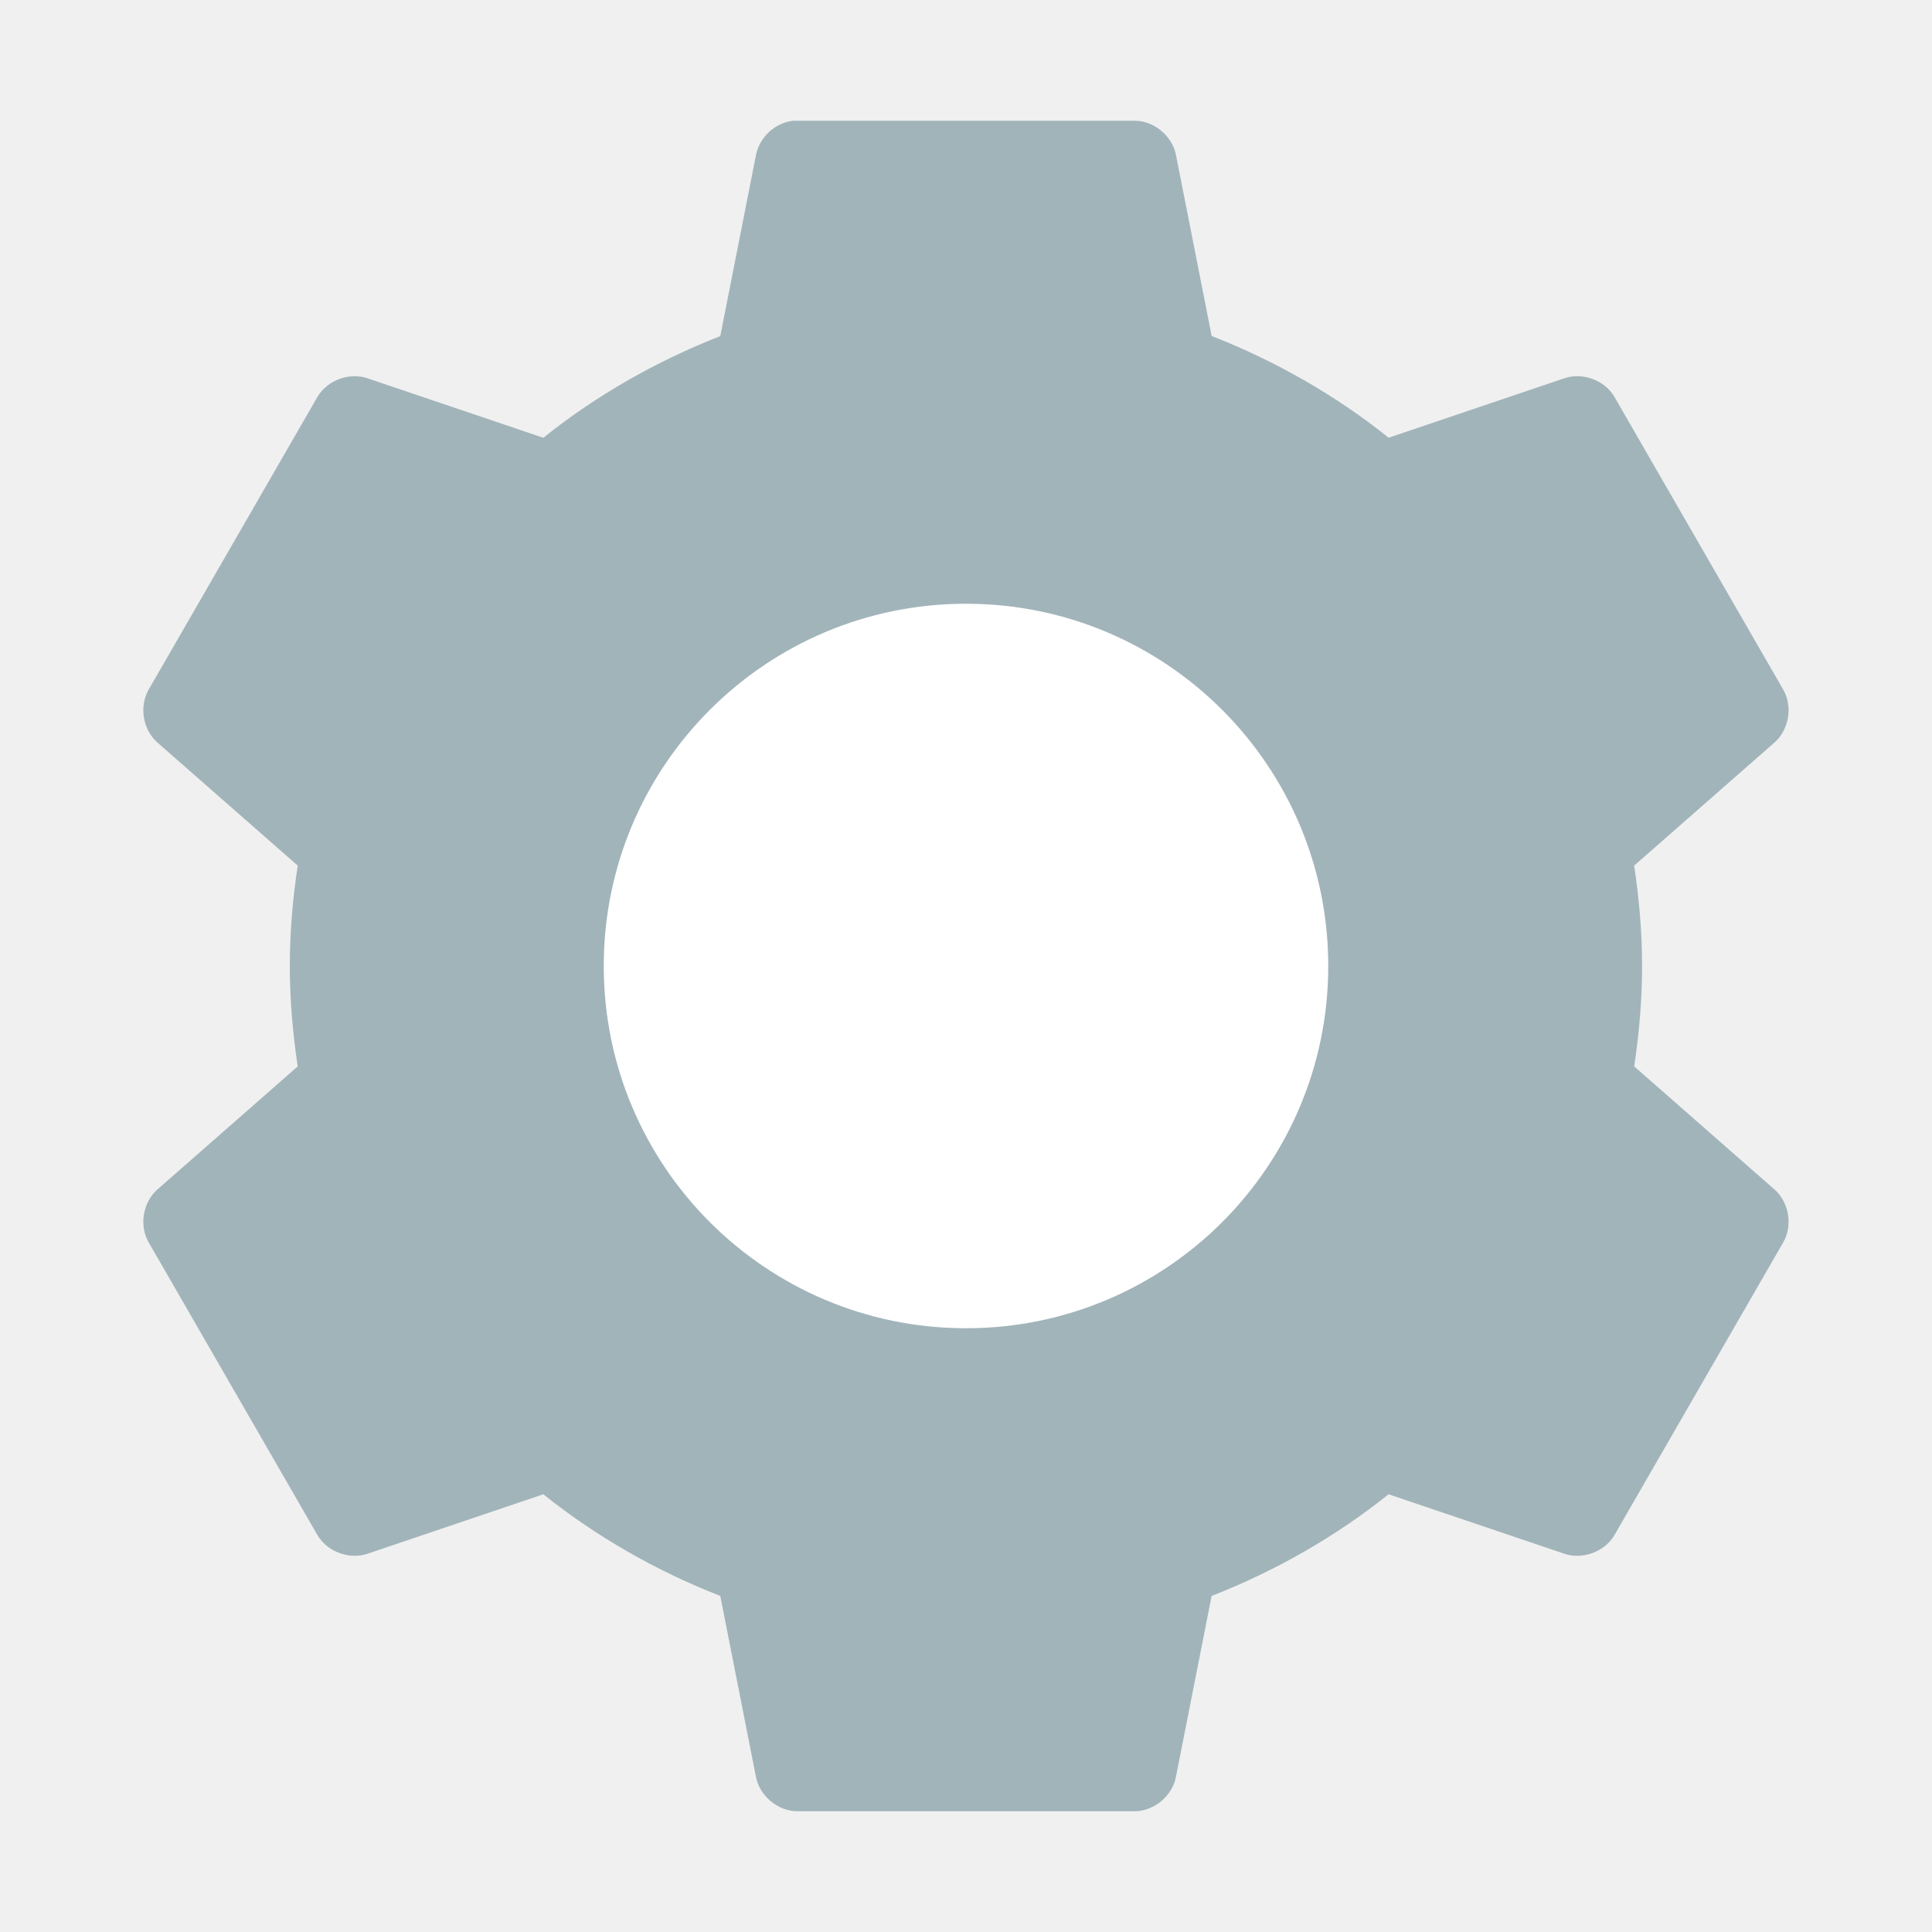
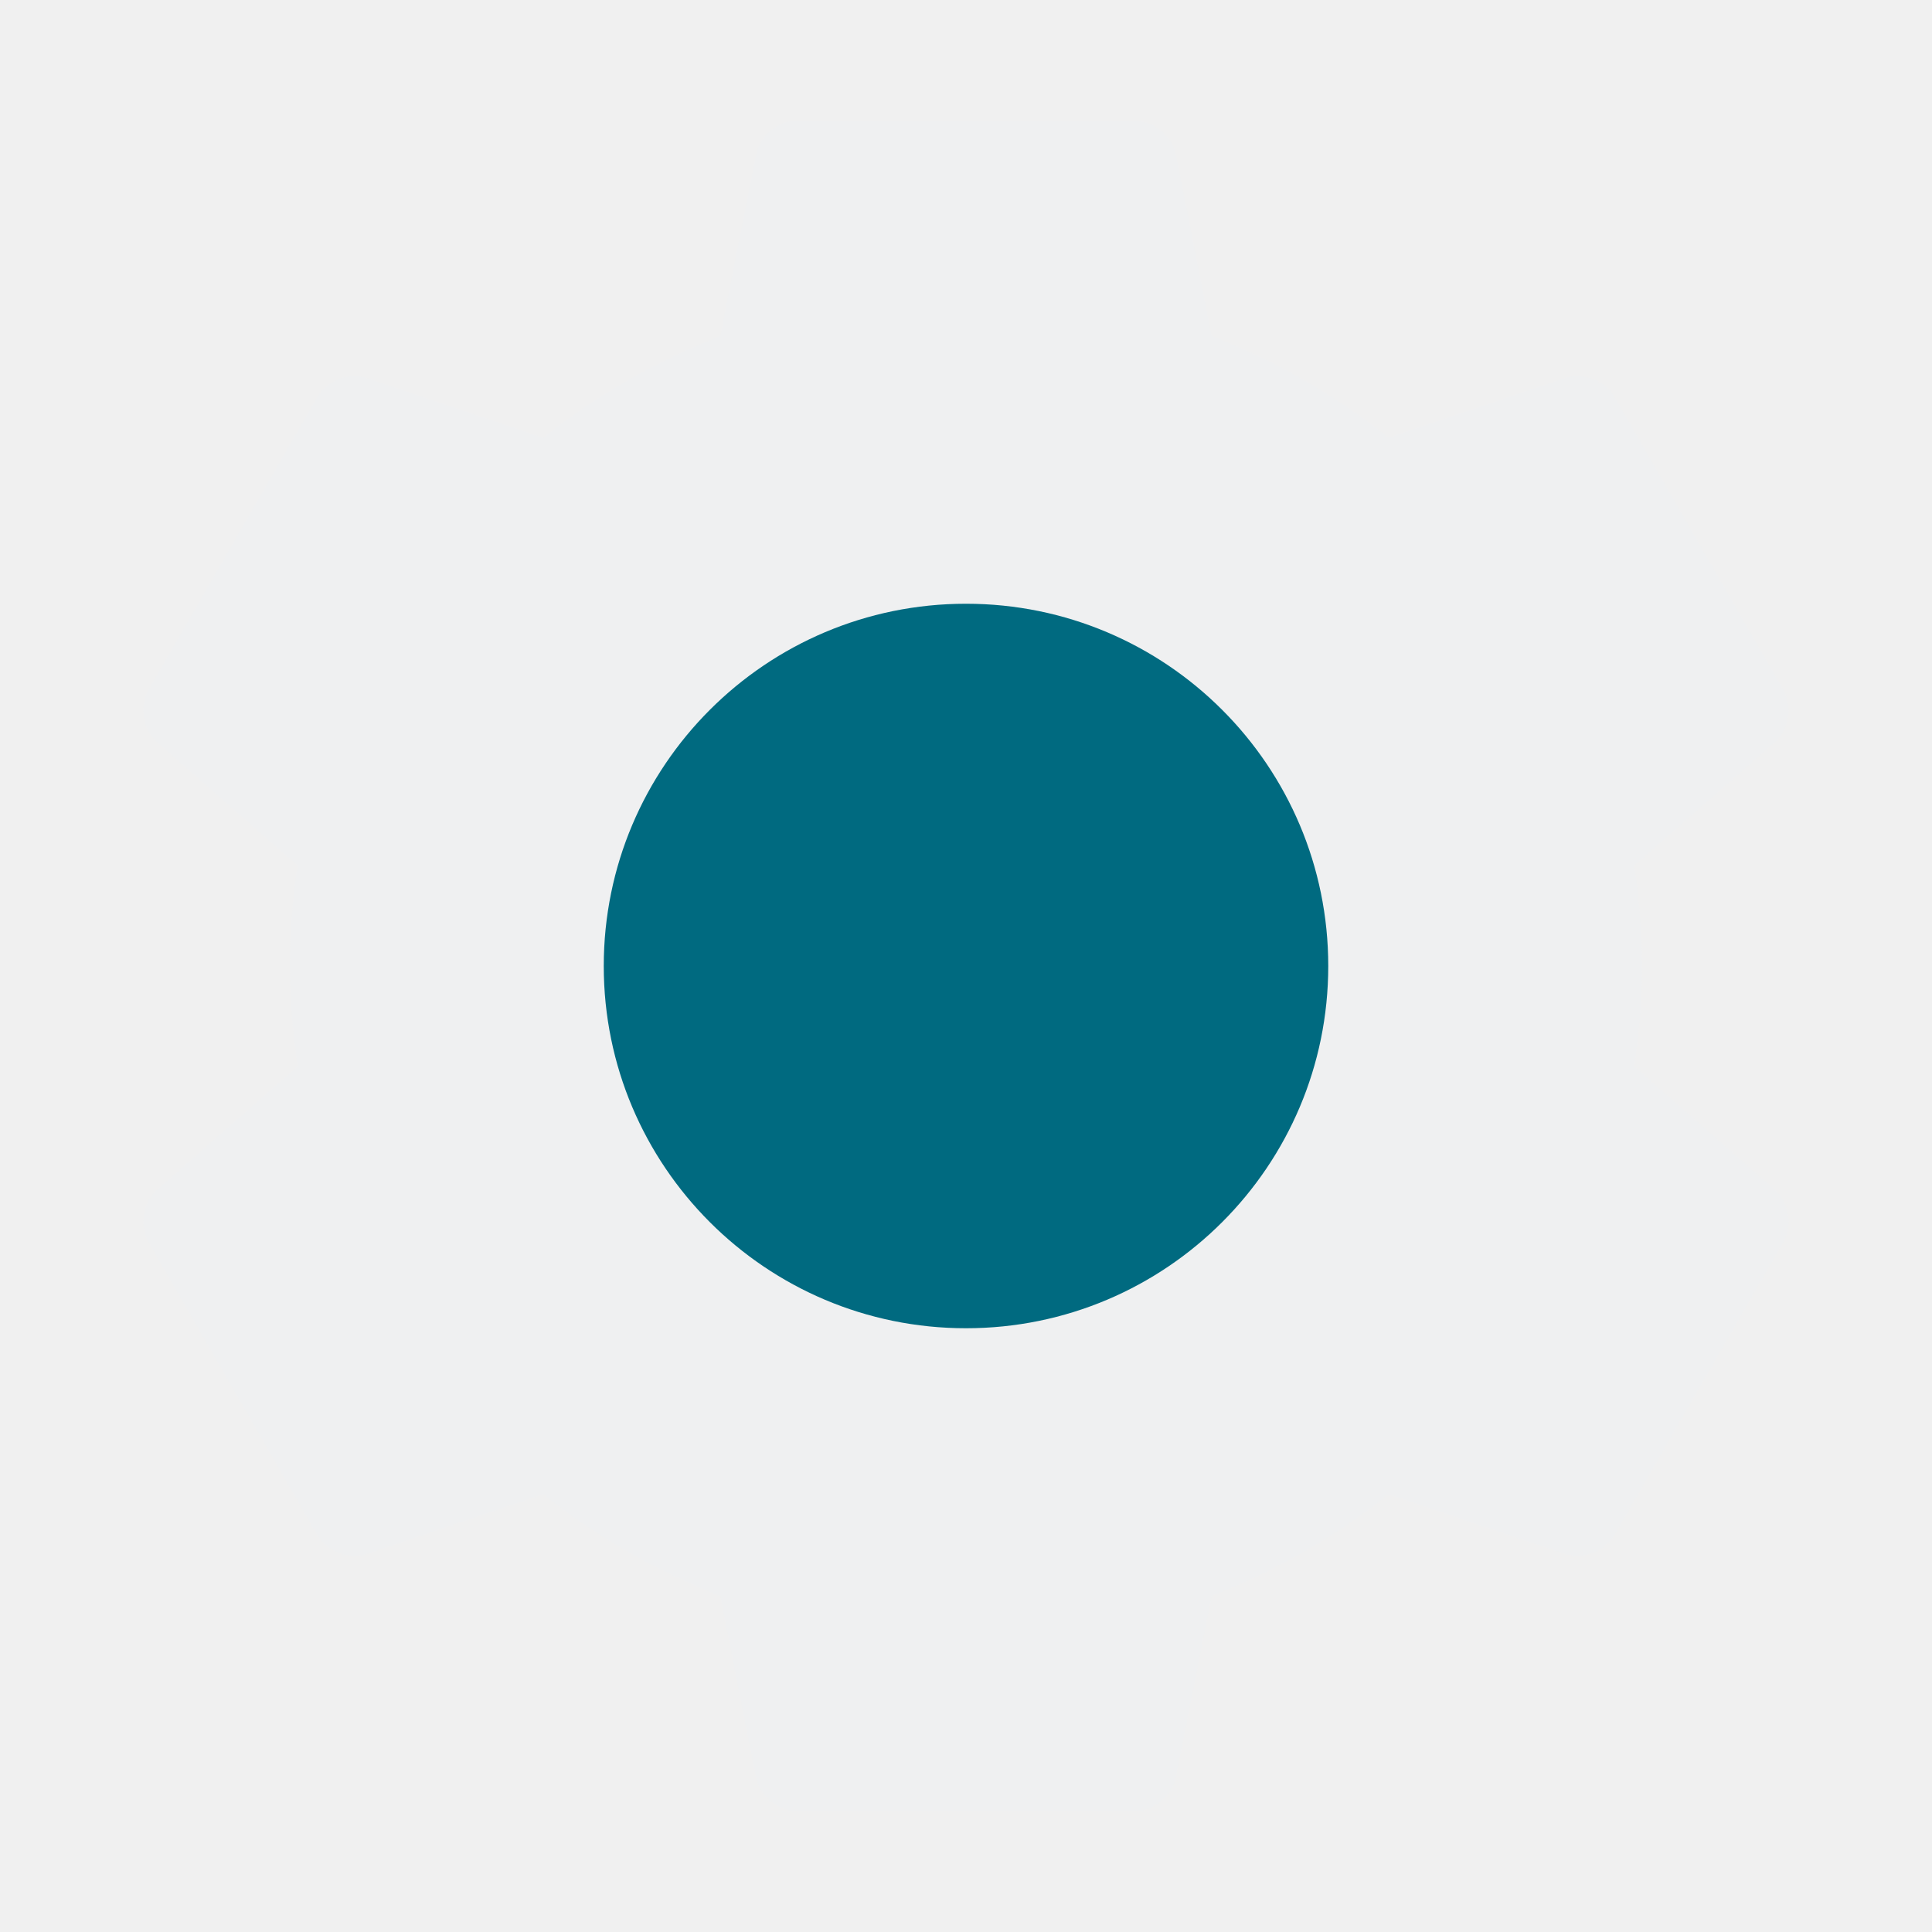
- <svg xmlns="http://www.w3.org/2000/svg" xmlns:ns1="http://www.openswatchbook.org/uri/2009/osb" id="svg" width="32" height="32" version="1.1" viewBox="0 0 32 32">
+ <svg xmlns="http://www.w3.org/2000/svg" id="svg" width="32" height="32" version="1.1" viewBox="0 0 32 32">
  <defs id="defs4">
-     <linearGradient id="linearGradient5606" ns1:paint="solid">
+     <linearGradient id="linearGradient5606">
      <stop id="stop5608" offset="0" style="stop-color:#000000" />
    </linearGradient>
  </defs>
  <g id="22-22-configure" transform="translate(32,10)">
    <rect style="opacity:0.01;fill:#ed1515;fill-opacity:0.004" width="22" height="22" x="0" y="0" id="rect6" />
-     <path style="fill:#a1b4ba;fill-opacity:1" d="M 8.982,3 8.805,5.107 a 6.342,6.286 0 0 0 -1.854,1.062 L 5.018,5.268 3,8.732 4.754,9.939 A 6.342,6.286 0 0 0 4.658,11 6.342,6.286 0 0 0 4.75,12.064 L 3,13.268 5.018,16.732 6.945,15.832 a 6.342,6.286 0 0 0 1.859,1.057 L 8.982,19 h 4.035 l 0.178,-2.107 a 6.342,6.286 0 0 0 1.854,-1.062 L 16.982,16.732 19,13.268 17.246,12.061 A 6.342,6.286 0 0 0 17.342,11 6.342,6.286 0 0 0 17.25,9.936 L 19,8.732 16.982,5.268 15.055,6.168 A 6.342,6.286 0 0 0 13.195,5.111 L 13.018,3 Z M 11,8 a 3,3 0 0 1 3,3 3,3 0 0 1 -3,3 3,3 0 0 1 -3,-3 3,3 0 0 1 3,-3 z" id="path8" />
+     <path style="fill:#eff0f1;fill-opacity:1" d="M 8.982,3 8.805,5.107 a 6.342,6.286 0 0 0 -1.854,1.062 L 5.018,5.268 3,8.732 4.754,9.939 A 6.342,6.286 0 0 0 4.658,11 6.342,6.286 0 0 0 4.75,12.064 L 3,13.268 5.018,16.732 6.945,15.832 a 6.342,6.286 0 0 0 1.859,1.057 L 8.982,19 h 4.035 l 0.178,-2.107 a 6.342,6.286 0 0 0 1.854,-1.062 L 16.982,16.732 19,13.268 17.246,12.061 A 6.342,6.286 0 0 0 17.342,11 6.342,6.286 0 0 0 17.25,9.936 L 19,8.732 16.982,5.268 15.055,6.168 A 6.342,6.286 0 0 0 13.195,5.111 L 13.018,3 Z M 11,8 a 3,3 0 0 1 3,3 3,3 0 0 1 -3,3 3,3 0 0 1 -3,-3 3,3 0 0 1 3,-3 z" id="path8" />
  </g>
  <g id="16-16-configure" transform="translate(51,34)">
    <rect style="opacity:0;fill:#cfd8dc" width="16" height="16" x="3" y="-18" id="rect11" />
    <g id="layer2" transform="translate(-421.0625,-446)">
-       <path style="fill:#cfd8dc" d="m 430.25,429 -0.154,1.844 a 5.5,5.5 0 0 0 -1.607,0.93 l -1.676,-0.789 -1.75,3.031 1.521,1.057 a 5.5,5.5 0 0 0 -0.084,0.928 5.5,5.5 0 0 0 0.08,0.932 l -1.518,1.053 1.75,3.031 1.672,-0.787 a 5.5,5.5 0 0 0 1.611,0.924 L 430.25,443 h 3.5 l 0.154,-1.844 a 5.5,5.5 0 0 0 1.607,-0.93 l 1.676,0.789 1.75,-3.031 -1.521,-1.057 a 5.5,5.5 0 0 0 0.084,-0.928 5.5,5.5 0 0 0 -0.08,-0.932 l 1.518,-1.053 -1.75,-3.031 -1.672,0.787 a 5.5,5.5 0 0 0 -1.611,-0.924 L 433.75,429 Z m 1.75,5 a 2,2 0 0 1 2,2 2,2 0 0 1 -2,2 2,2 0 0 1 -2,-2 2,2 0 0 1 2,-2 z" id="path13" />
+       <path style="fill:#eff0f1;fill-opacity:1" d="m 430.25,429 -0.154,1.844 a 5.5,5.5 0 0 0 -1.607,0.93 l -1.676,-0.789 -1.75,3.031 1.521,1.057 a 5.5,5.5 0 0 0 -0.084,0.928 5.5,5.5 0 0 0 0.08,0.932 l -1.518,1.053 1.75,3.031 1.672,-0.787 a 5.5,5.5 0 0 0 1.611,0.924 L 430.25,443 h 3.5 l 0.154,-1.844 a 5.5,5.5 0 0 0 1.607,-0.93 l 1.676,0.789 1.75,-3.031 -1.521,-1.057 a 5.5,5.5 0 0 0 0.084,-0.928 5.5,5.5 0 0 0 -0.08,-0.932 l 1.518,-1.053 -1.75,-3.031 -1.672,0.787 a 5.5,5.5 0 0 0 -1.611,-0.924 L 433.75,429 Z m 1.75,5 a 2,2 0 0 1 2,2 2,2 0 0 1 -2,2 2,2 0 0 1 -2,-2 2,2 0 0 1 2,-2 z" id="path13" />
    </g>
  </g>
  <g id="configure">
    <rect width="32" height="32" x="0" y="0" style="opacity:0.001" id="rect17" />
    <g transform="translate(9.6369049e-5,0.9999)" id="g29">
-       <path style="fill:#a1b4ba;fill-opacity:1" d="m 13.134,1.001 c -0.297,0.032 -0.558,0.275 -0.613,0.569 l -0.591,2.997 c -1.06,0.415 -2.057,0.984 -2.931,1.684 l -2.909,-0.984 C 5.788,5.162 5.422,5.297 5.259,5.572 l -2.8,4.856 c -0.158,0.279 -0.09,0.666 0.153,0.875 l 2.319,2.034 c -0.082,0.545 -0.131,1.094 -0.131,1.663 0,0.568 0.05,1.117 0.131,1.663 l -2.319,2.034 c -0.243,0.209 -0.311,0.596 -0.153,0.875 l 2.8,4.856 c 0.162,0.275 0.529,0.41 0.831,0.306 l 2.909,-0.984 c 0.874,0.7 1.871,1.27 2.931,1.684 l 0.591,2.997 c 0.06,0.314 0.359,0.564 0.678,0.569 h 5.6 c 0.319,-0.004 0.618,-0.255 0.678,-0.569 l 0.591,-2.997 c 1.06,-0.415 2.057,-0.984 2.931,-1.684 l 2.909,0.984 c 0.302,0.104 0.669,-0.031 0.831,-0.306 l 2.8,-4.856 c 0.158,-0.279 0.09,-0.666 -0.153,-0.875 l -2.319,-2.034 c 0.082,-0.545 0.131,-1.094 0.131,-1.663 0,-0.568 -0.05,-1.117 -0.131,-1.663 l 2.319,-2.034 c 0.243,-0.209 0.311,-0.596 0.153,-0.875 l -2.8,-4.856 C 26.578,5.297 26.211,5.162 25.909,5.266 l -2.909,0.984 c -0.875,-0.701 -1.871,-1.27 -2.931,-1.685 L 19.478,1.569 C 19.418,1.255 19.119,1.004 18.8,1 h -5.6 c -0.022,-5.1e-4 -0.044,-5.1e-4 -0.066,0 z" id="path19" />
-       <path style="fill:#ffffff" d="m 16,9 c 3.314,0 6,2.686 6,6 0,3.314 -2.686,6 -6,6 -3.314,0 -6,-2.686 -6,-6 0,-3.314 2.686,-6 6,-6 z" id="path23" />
+       <path style="fill:#eff0f1;fill-opacity:1" d="m 13.134,1.001 c -0.297,0.032 -0.558,0.275 -0.613,0.569 l -0.591,2.997 c -1.06,0.415 -2.057,0.984 -2.931,1.684 l -2.909,-0.984 C 5.788,5.162 5.422,5.297 5.259,5.572 l -2.8,4.856 c -0.158,0.279 -0.09,0.666 0.153,0.875 l 2.319,2.034 c -0.082,0.545 -0.131,1.094 -0.131,1.663 0,0.568 0.05,1.117 0.131,1.663 l -2.319,2.034 c -0.243,0.209 -0.311,0.596 -0.153,0.875 l 2.8,4.856 c 0.162,0.275 0.529,0.41 0.831,0.306 l 2.909,-0.984 c 0.874,0.7 1.871,1.27 2.931,1.684 l 0.591,2.997 c 0.06,0.314 0.359,0.564 0.678,0.569 h 5.6 c 0.319,-0.004 0.618,-0.255 0.678,-0.569 l 0.591,-2.997 c 1.06,-0.415 2.057,-0.984 2.931,-1.684 l 2.909,0.984 c 0.302,0.104 0.669,-0.031 0.831,-0.306 l 2.8,-4.856 c 0.158,-0.279 0.09,-0.666 -0.153,-0.875 l -2.319,-2.034 c 0.082,-0.545 0.131,-1.094 0.131,-1.663 0,-0.568 -0.05,-1.117 -0.131,-1.663 l 2.319,-2.034 c 0.243,-0.209 0.311,-0.596 0.153,-0.875 l -2.8,-4.856 C 26.578,5.297 26.211,5.162 25.909,5.266 l -2.909,0.984 c -0.875,-0.701 -1.871,-1.27 -2.931,-1.685 L 19.478,1.569 C 19.418,1.255 19.119,1.004 18.8,1 h -5.6 c -0.022,-5.1e-4 -0.044,-5.1e-4 -0.066,0 z" id="path19" />
+       <path style="fill:#006a80;fill-opacity:1" d="m 16,9 c 3.314,0 6,2.686 6,6 0,3.314 -2.686,6 -6,6 -3.314,0 -6,-2.686 -6,-6 0,-3.314 2.686,-6 6,-6 z" id="path23" />
    </g>
  </g>
</svg>
